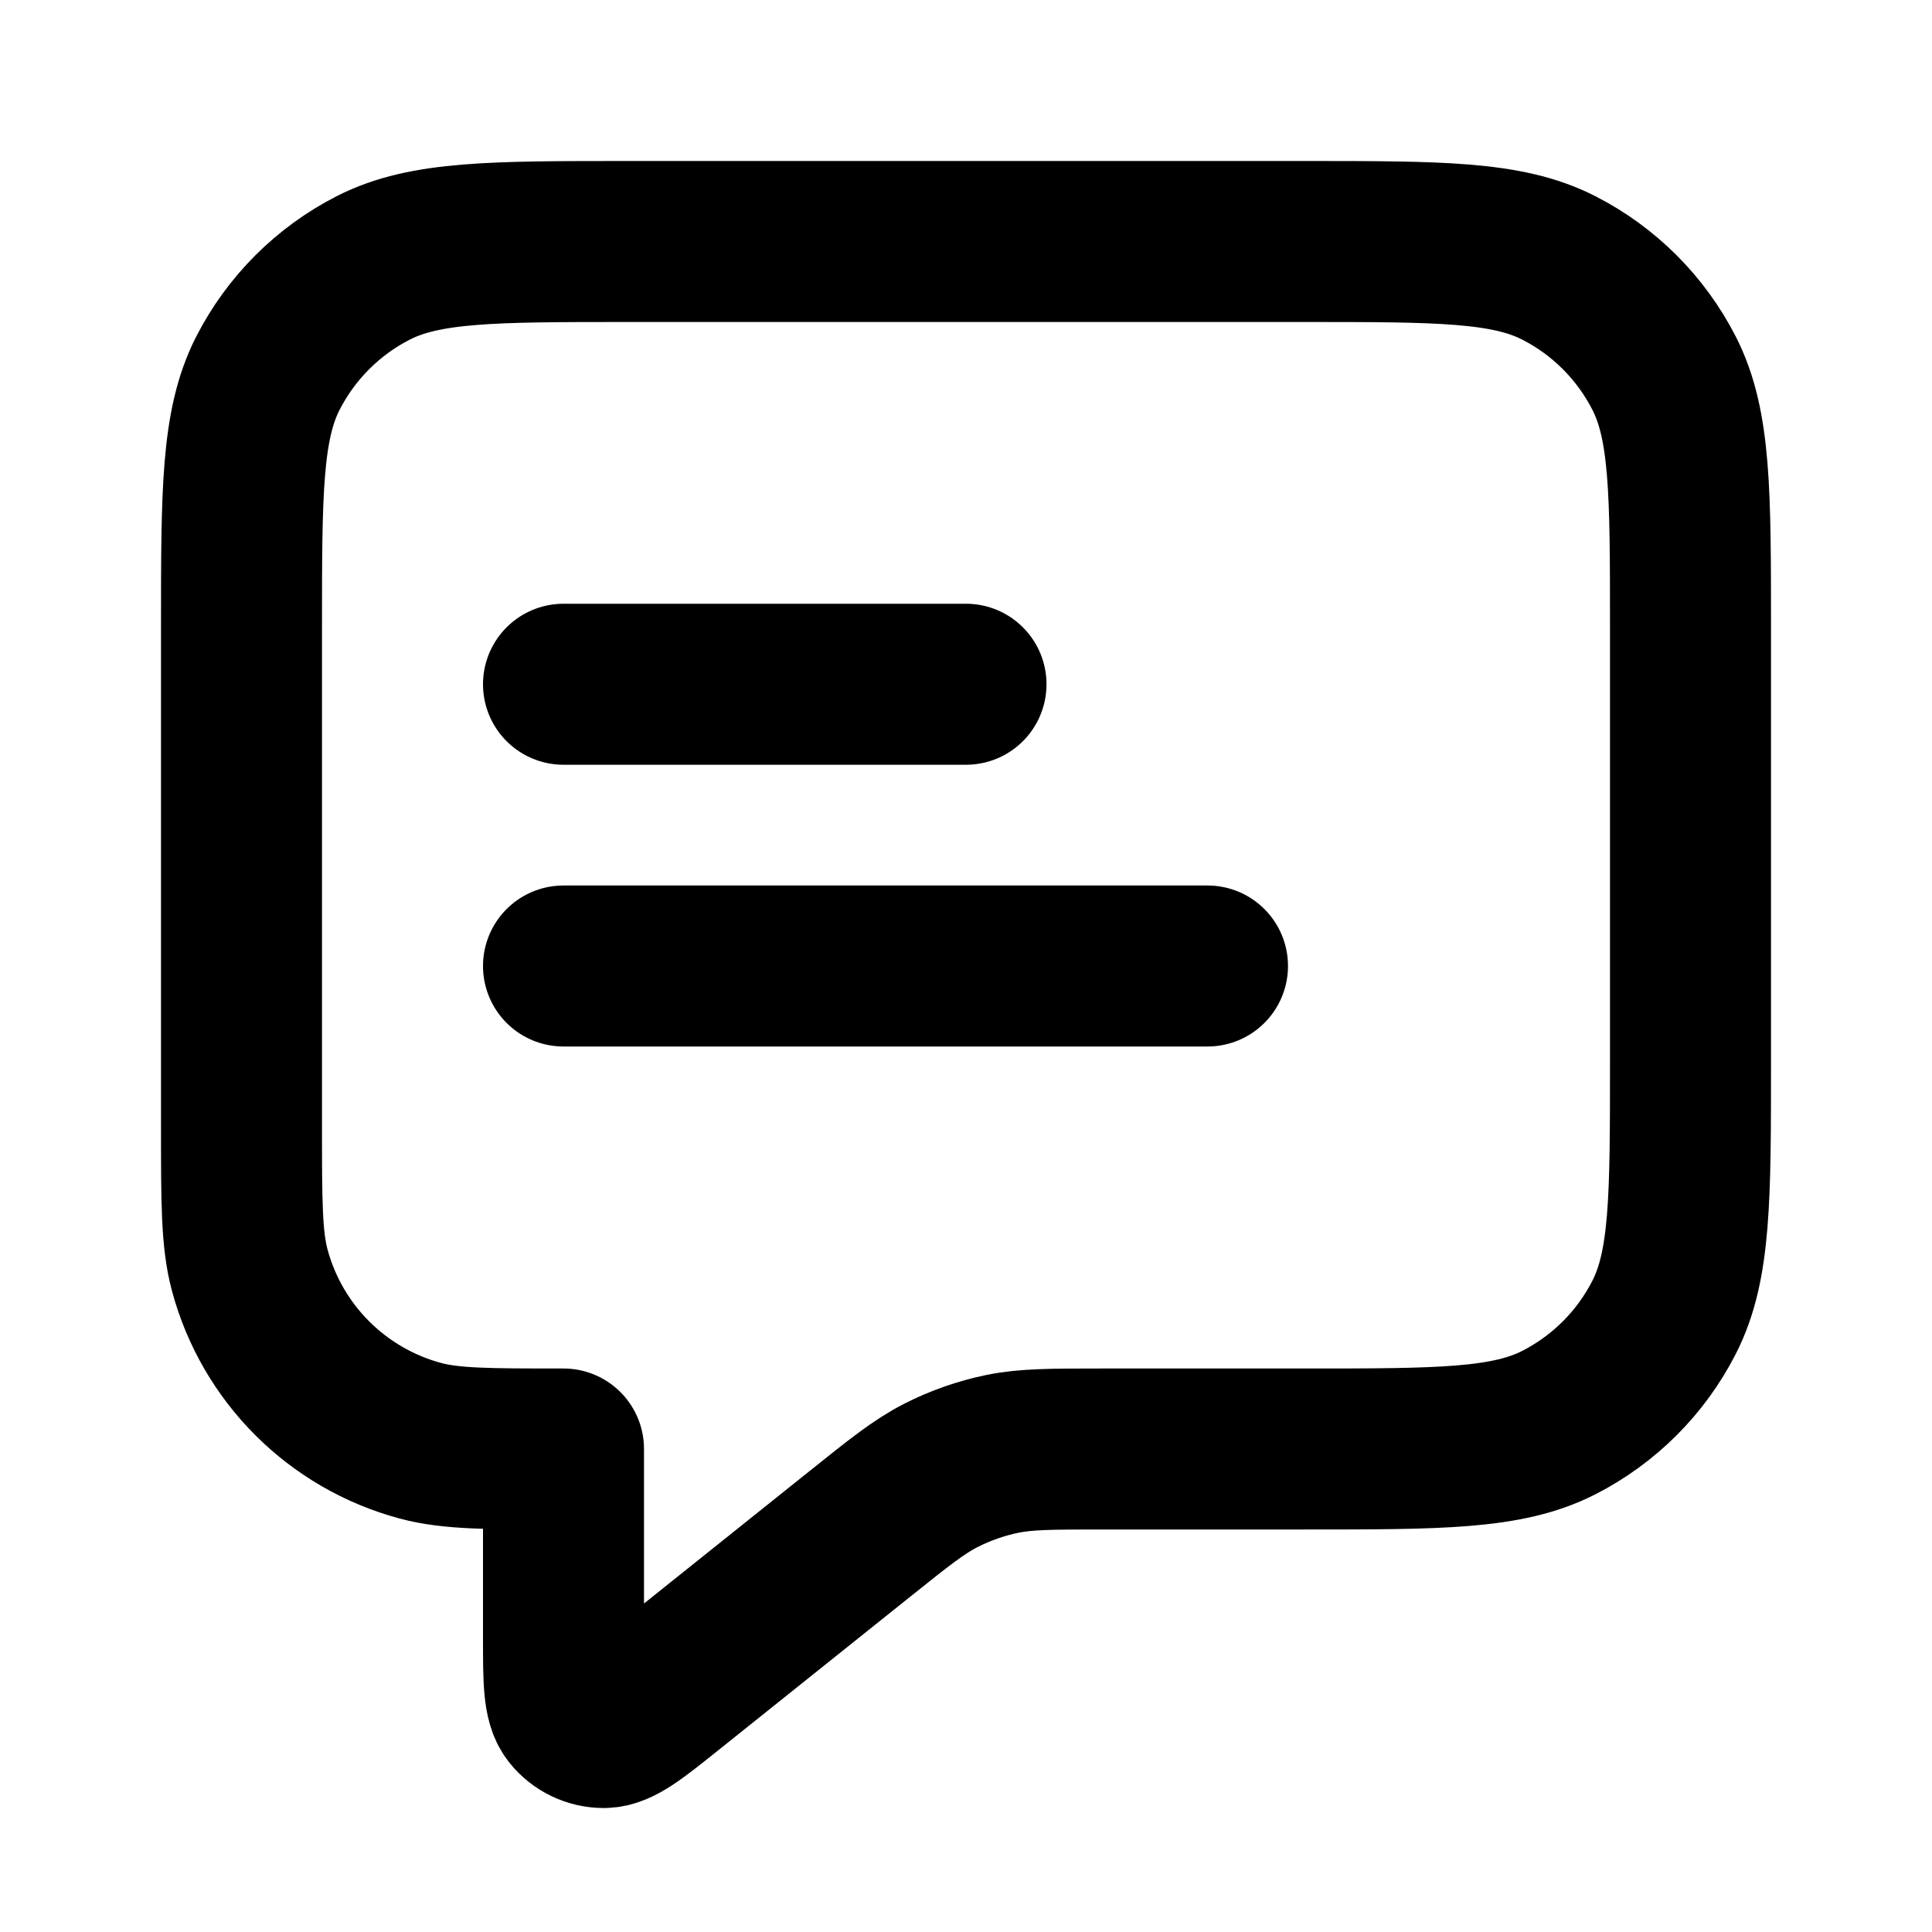
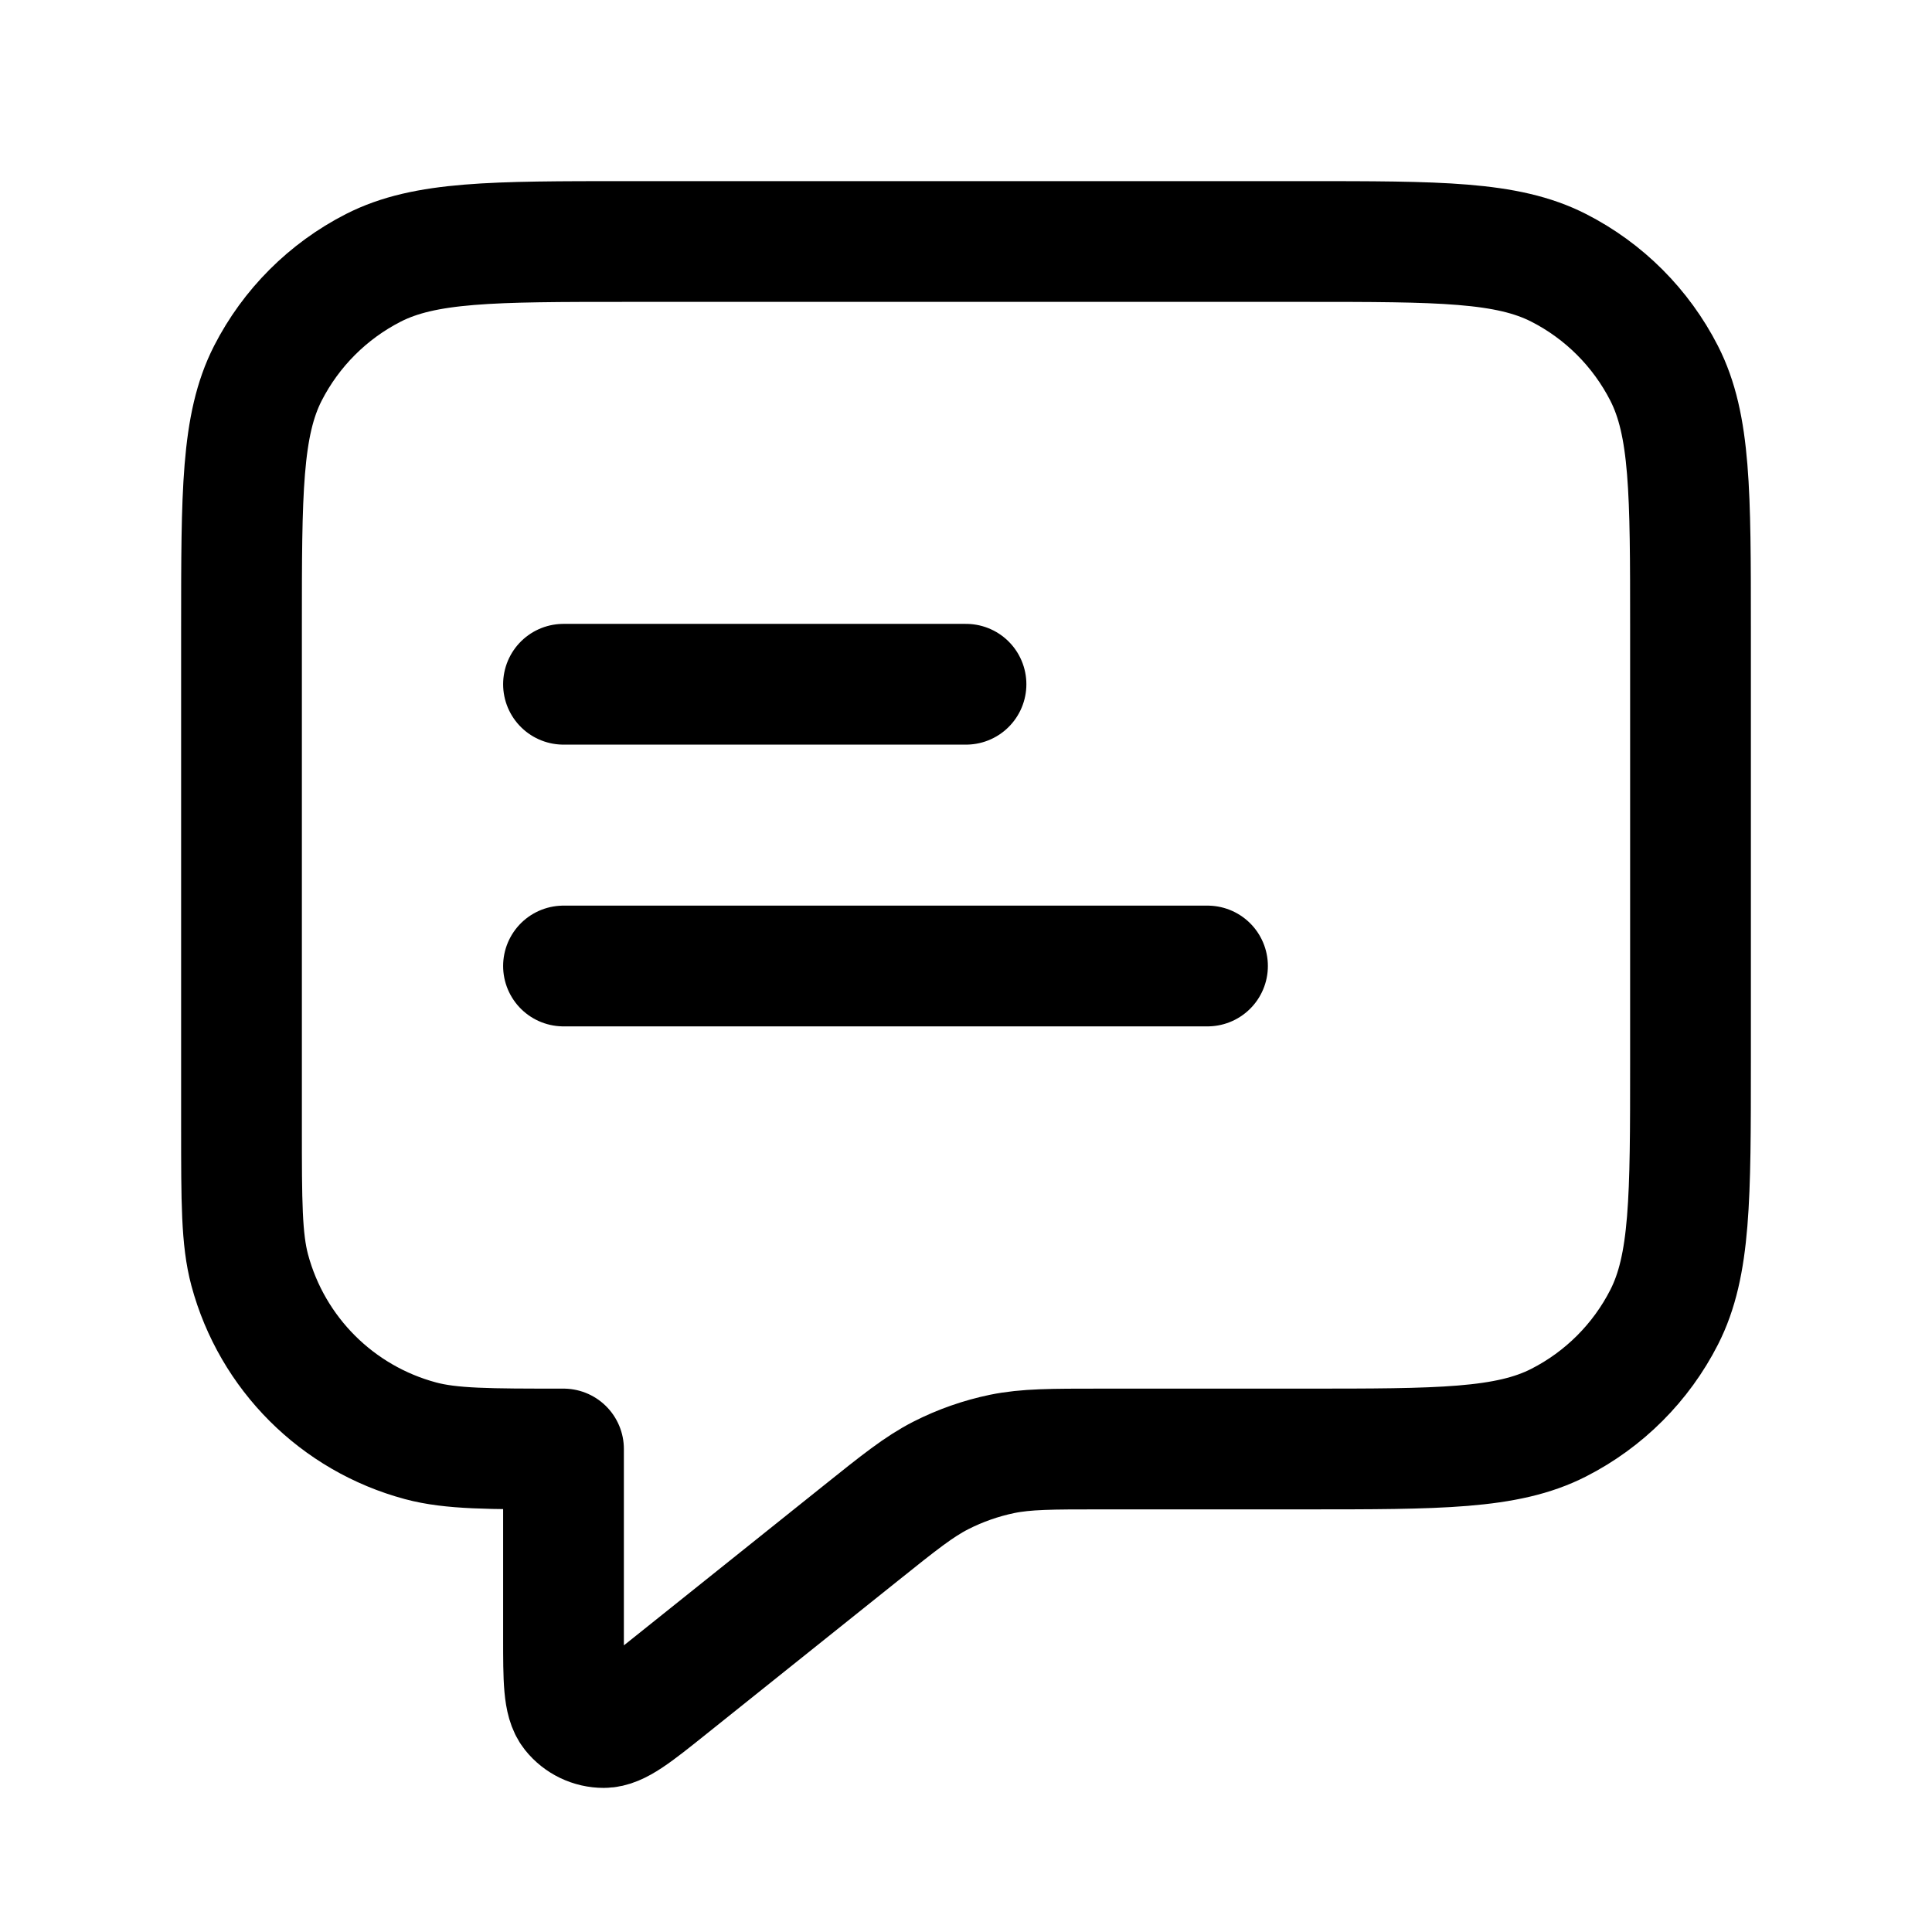
- <svg xmlns="http://www.w3.org/2000/svg" width="24" height="24" viewBox="0 0 24 24" fill="none">
-   <path d="M7 8.5H12M7 12H15M7 18V20.335C7 20.868 7 21.135 7.109 21.272C7.204 21.391 7.348 21.46 7.501 21.46C7.676 21.459 7.884 21.293 8.3 20.96L10.685 19.052C11.172 18.662 11.416 18.467 11.688 18.328C11.928 18.206 12.184 18.116 12.449 18.061C12.748 18 13.06 18 13.684 18H16.2C17.88 18 18.72 18 19.362 17.673C19.927 17.385 20.385 16.927 20.673 16.362C21 15.72 21 14.88 21 13.2V7.8C21 6.12 21 5.28 20.673 4.638C20.385 4.074 19.927 3.615 19.362 3.327C18.72 3 17.88 3 16.2 3H7.8C6.12 3 5.28 3 4.638 3.327C4.074 3.615 3.615 4.074 3.327 4.638C3 5.28 3 6.12 3 7.8V14C3 14.93 3 15.395 3.102 15.777C3.38 16.812 4.188 17.62 5.224 17.898C5.605 18 6.07 18 7 18Z" stroke="currentColor" stroke-width="2" stroke-linecap="round" stroke-linejoin="round" />
+ <svg xmlns="http://www.w3.org/2000/svg" width="24" height="24" viewBox="0 0 24 24" stroke-width="1.5" fill="none">
+   <path d="M7 8.5H12M7 12H15M7 18V20.335C7 20.868 7 21.135 7.109 21.272C7.204 21.391 7.348 21.46 7.501 21.46C7.676 21.459 7.884 21.293 8.3 20.96L10.685 19.052C11.172 18.662 11.416 18.467 11.688 18.328C11.928 18.206 12.184 18.116 12.449 18.061C12.748 18 13.06 18 13.684 18H16.2C17.88 18 18.72 18 19.362 17.673C19.927 17.385 20.385 16.927 20.673 16.362C21 15.72 21 14.88 21 13.2V7.8C21 6.12 21 5.28 20.673 4.638C20.385 4.074 19.927 3.615 19.362 3.327C18.72 3 17.88 3 16.2 3H7.8C6.12 3 5.28 3 4.638 3.327C4.074 3.615 3.615 4.074 3.327 4.638C3 5.28 3 6.12 3 7.8V14C3 14.93 3 15.395 3.102 15.777C3.38 16.812 4.188 17.62 5.224 17.898C5.605 18 6.07 18 7 18Z" stroke="currentColor" stroke-width="inherit" stroke-linecap="round" stroke-linejoin="round" />
</svg>
